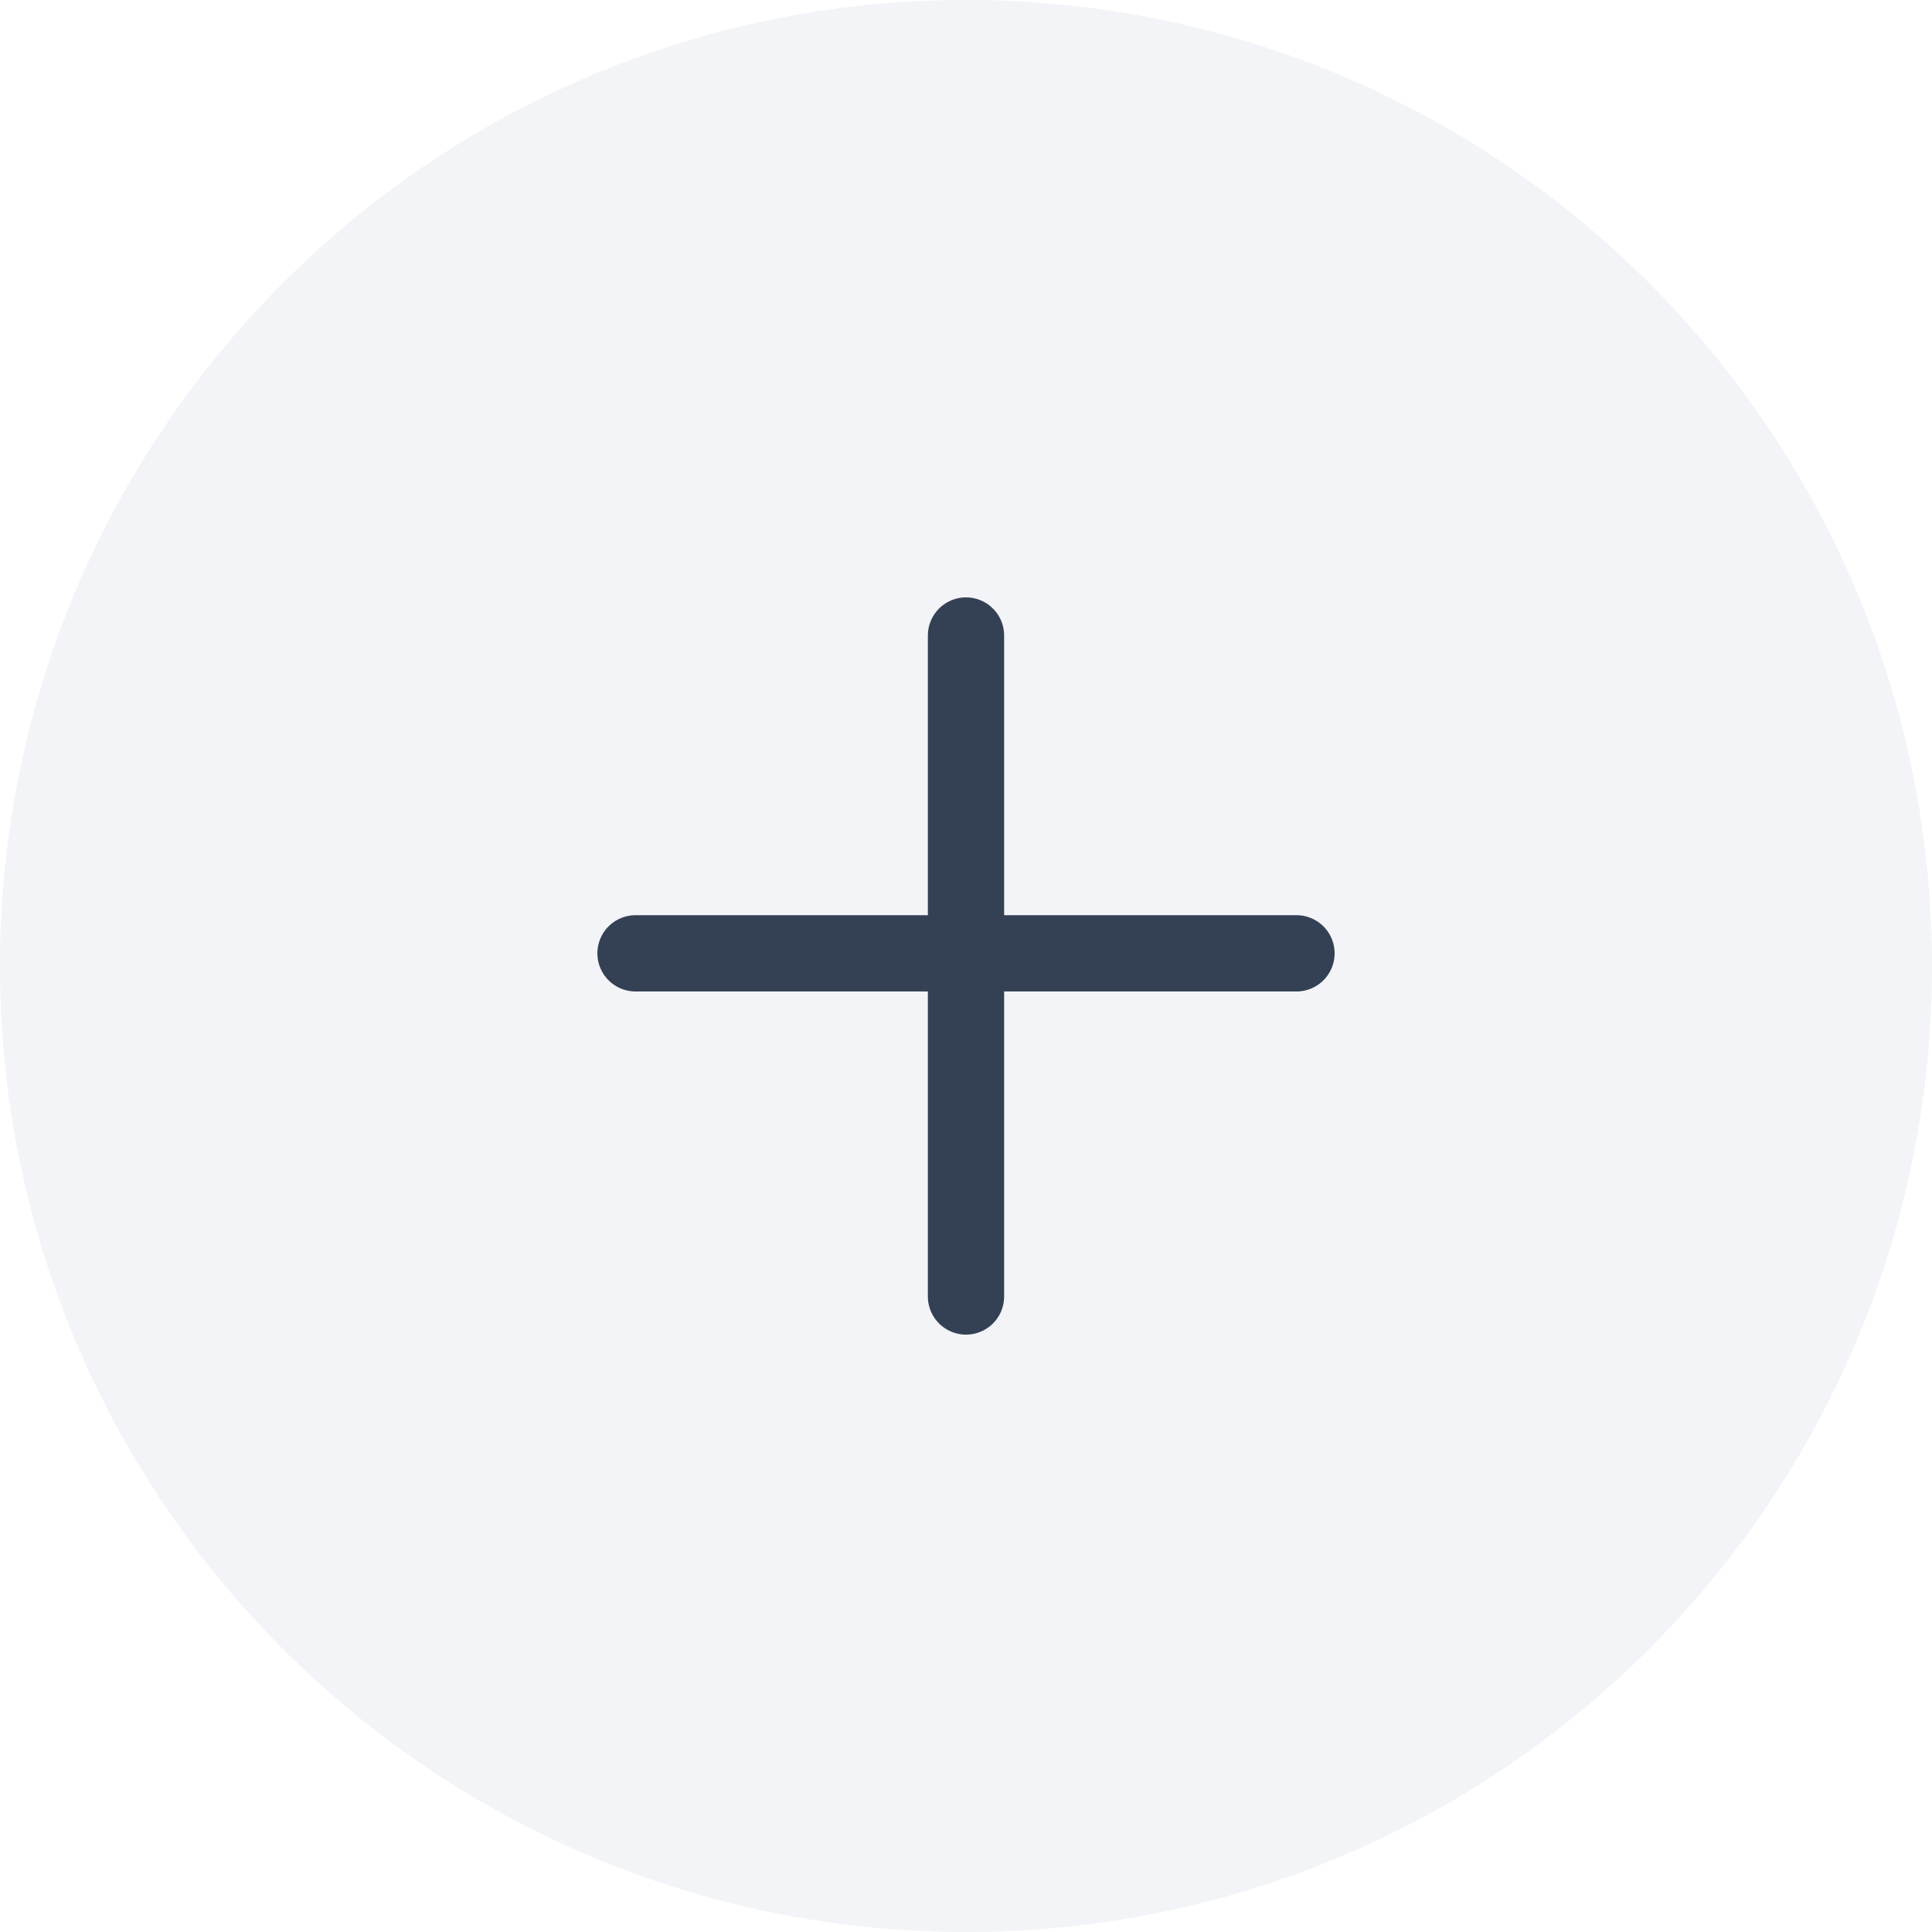
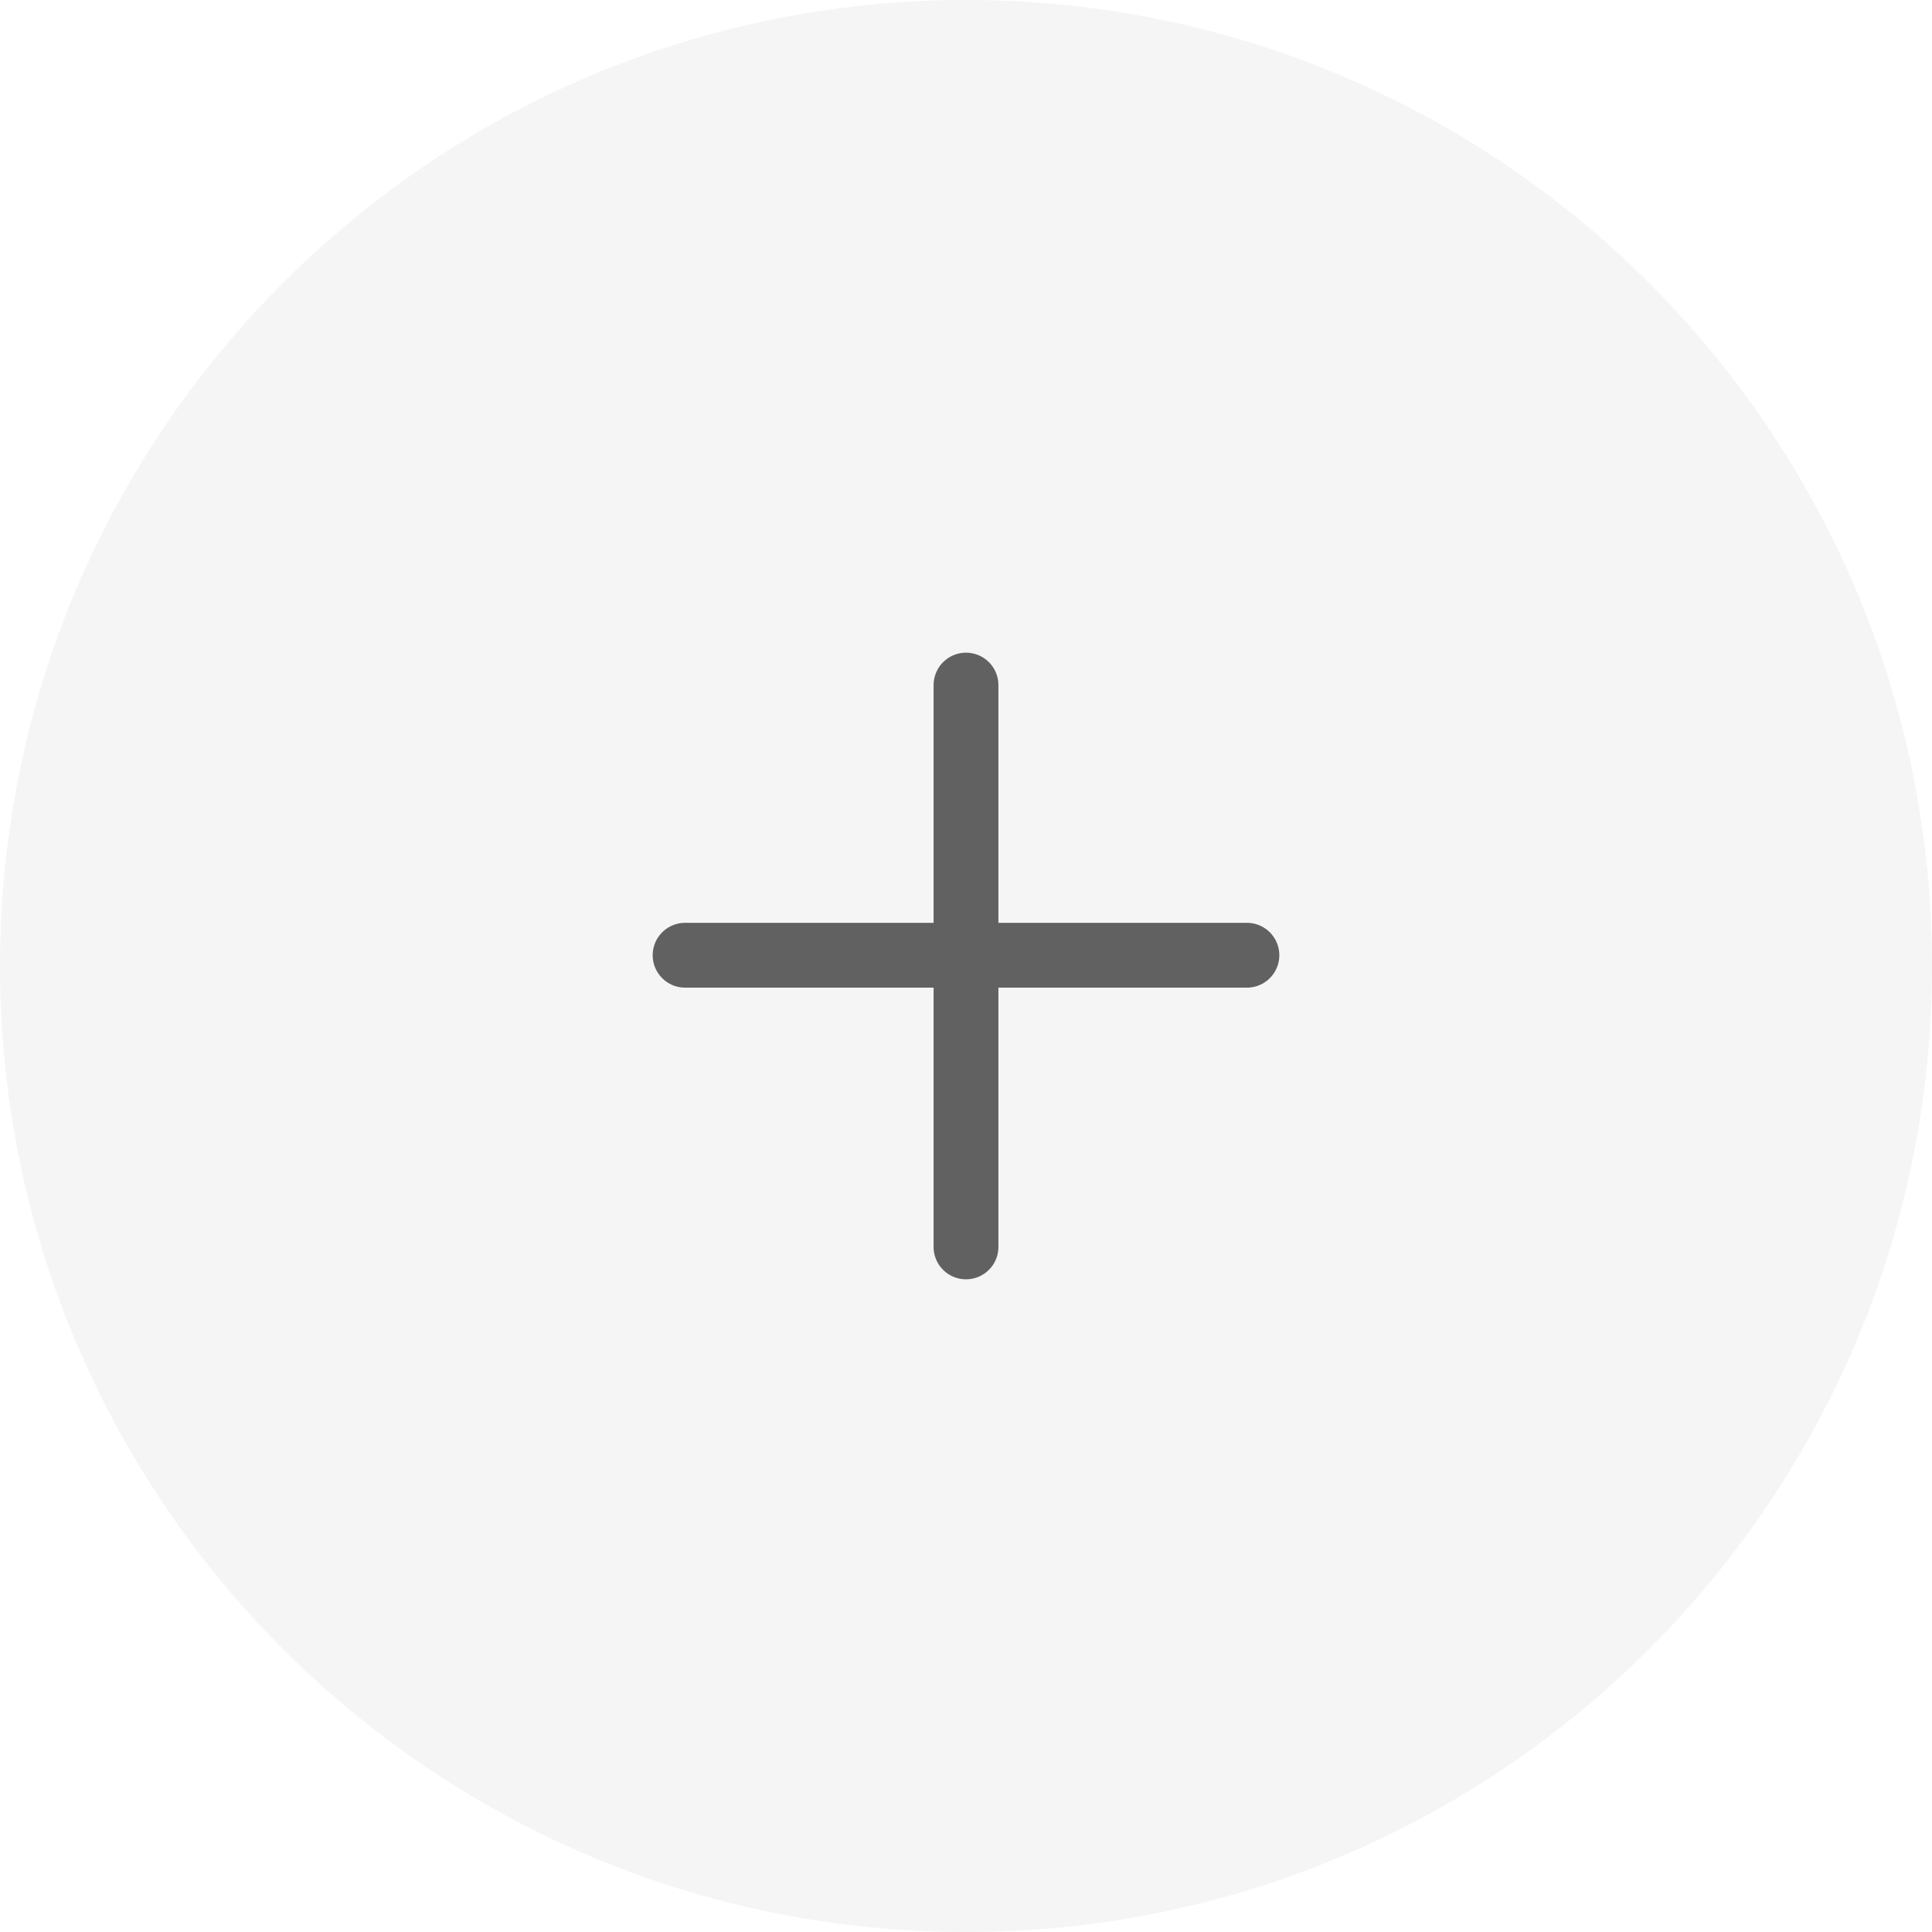
- <svg xmlns="http://www.w3.org/2000/svg" width="34" height="34" fill="none">
-   <rect width="34" height="34" fill="#F2F4F7" rx="17" />
-   <path stroke="#344054" stroke-linecap="round" stroke-width="1.342" d="M17 11.184v11.632M22.816 16.777H11.184" />
+ <svg xmlns="http://www.w3.org/2000/svg" width="40" height="40" viewBox="0 0 40 40" fill="none">
+   <rect width="40" height="40" rx="20" fill="#F5F5F5" />
+   <path d="M20 14.184L20 25.816" stroke="#616161" stroke-width="1.342" stroke-linecap="round" />
+   <path d="M25.816 19.777L14.184 19.777" stroke="#616161" stroke-width="1.342" stroke-linecap="round" />
</svg>
